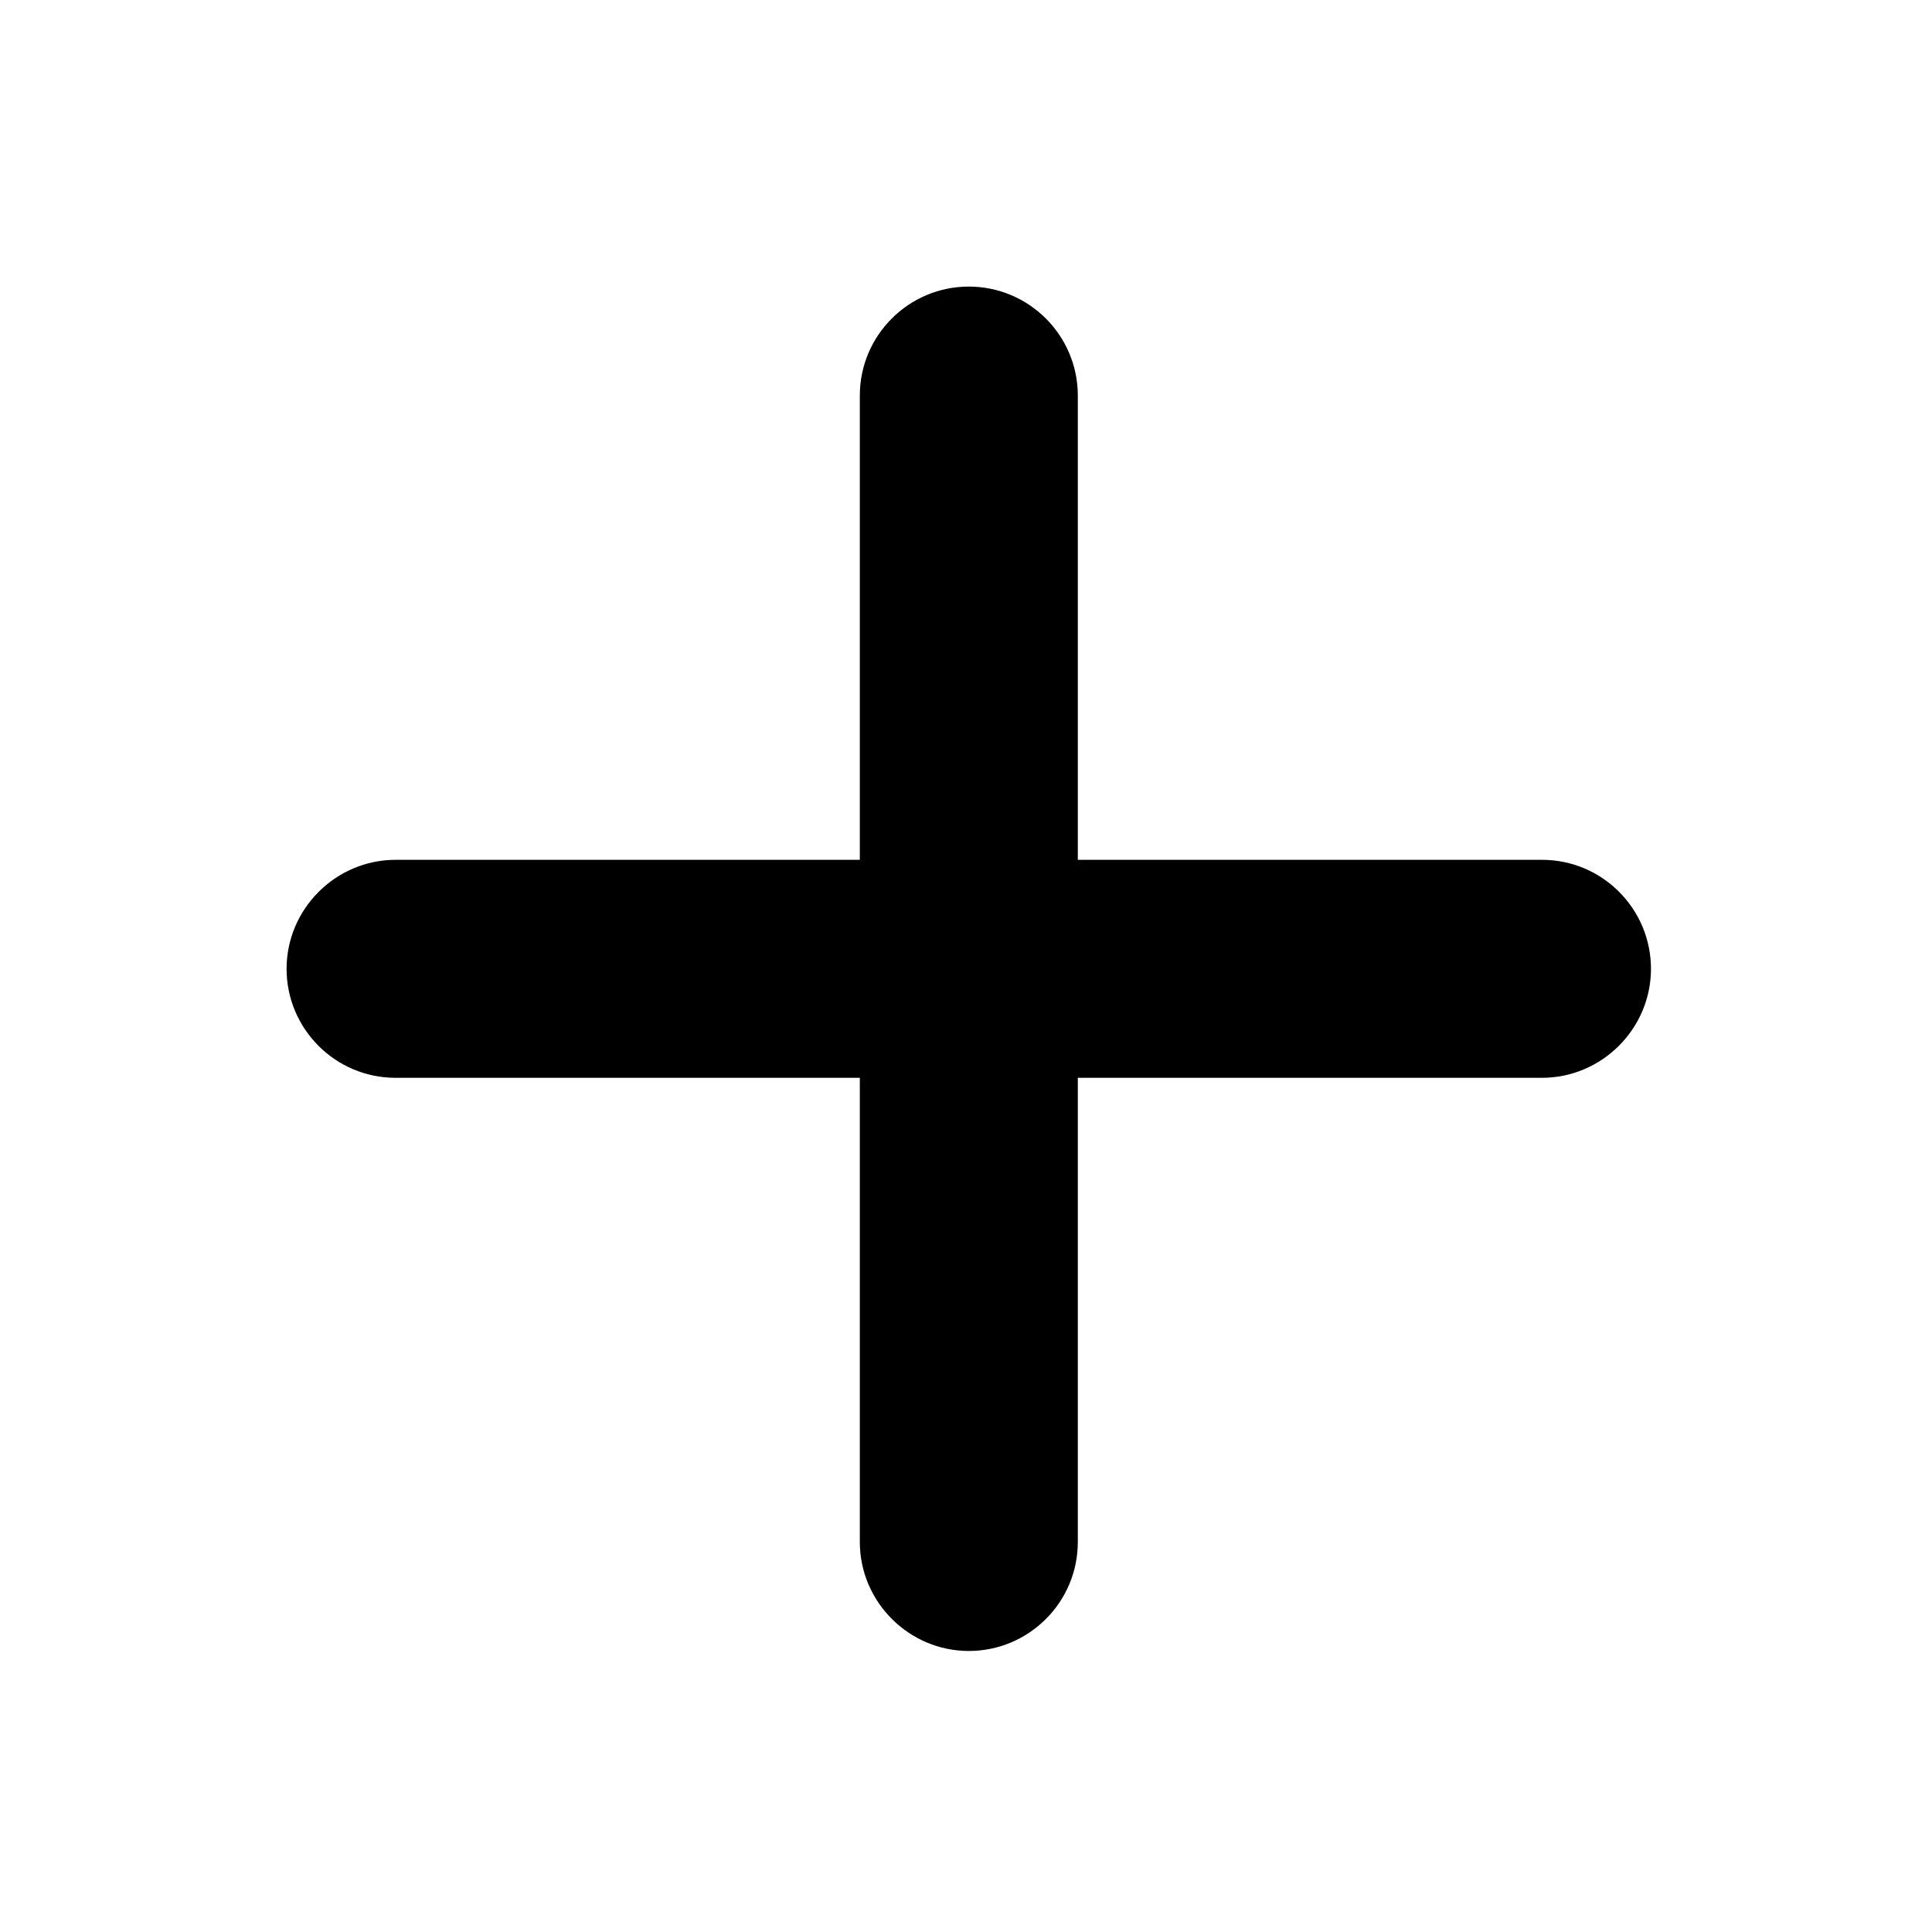
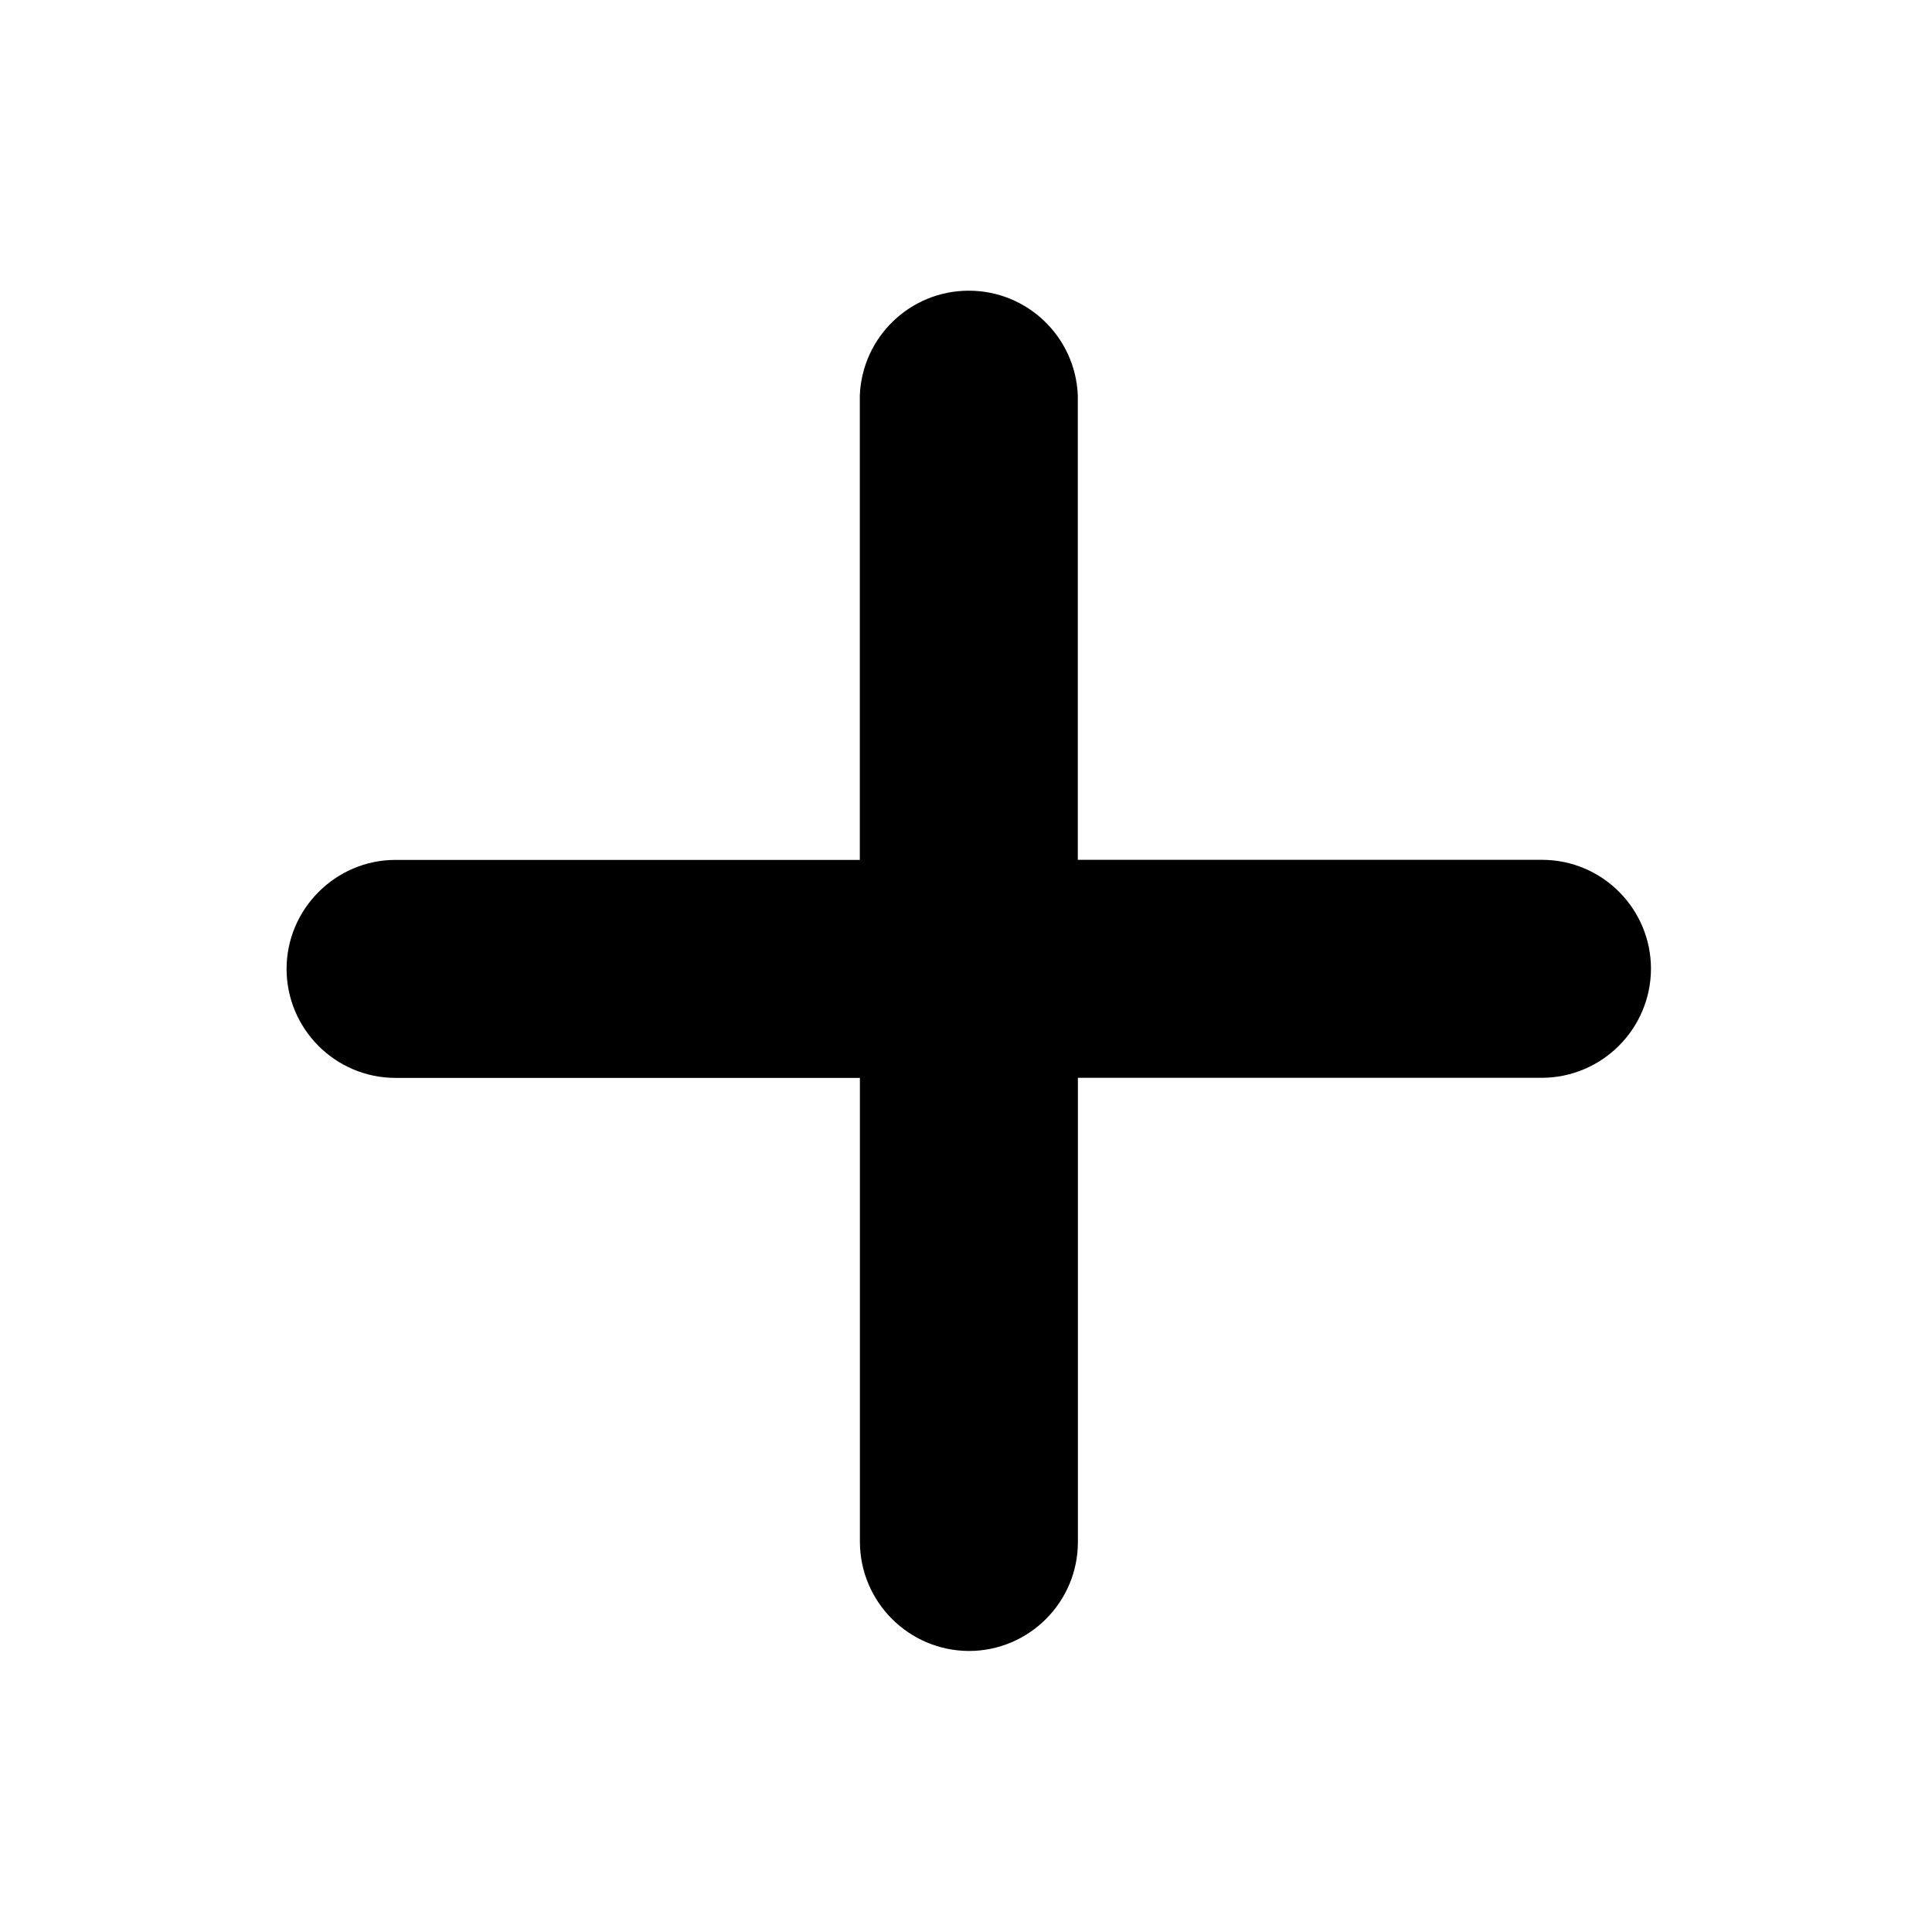
- <svg xmlns="http://www.w3.org/2000/svg" widh="100%" height="100%" viewBox="0 0 24 24" fill="current">
-   <path d="M13.389 4.914L13.389 10.681L19.155 10.681C19.905 10.681 20.509 11.291 20.509 12.035C20.509 12.778 19.899 13.389 19.155 13.389L13.389 13.389L13.389 19.155C13.389 19.905 12.779 20.509 12.035 20.509C11.291 20.509 10.681 19.899 10.681 19.155L10.681 13.389H4.914C4.164 13.389 3.56 12.779 3.56 12.035C3.56 11.291 4.171 10.681 4.914 10.681H10.681L10.681 4.914C10.681 4.164 11.291 3.56 12.035 3.56C12.779 3.56 13.389 4.164 13.389 4.914Z" />
+ <svg xmlns="http://www.w3.org/2000/svg" fill="currentColor" viewBox="0 0 24 24">
+   <path d="M13.389 4.914v5.767h5.766c.75 0 1.354.61 1.354 1.354a1.36 1.36 0 0 1-1.354 1.354H13.39v5.766c0 .75-.61 1.354-1.354 1.354a1.36 1.36 0 0 1-1.354-1.354V13.39H4.914c-.75 0-1.354-.61-1.354-1.354 0-.744.61-1.354 1.354-1.354h5.767V4.914a1.355 1.355 0 0 1 2.708 0Z" />
</svg>
